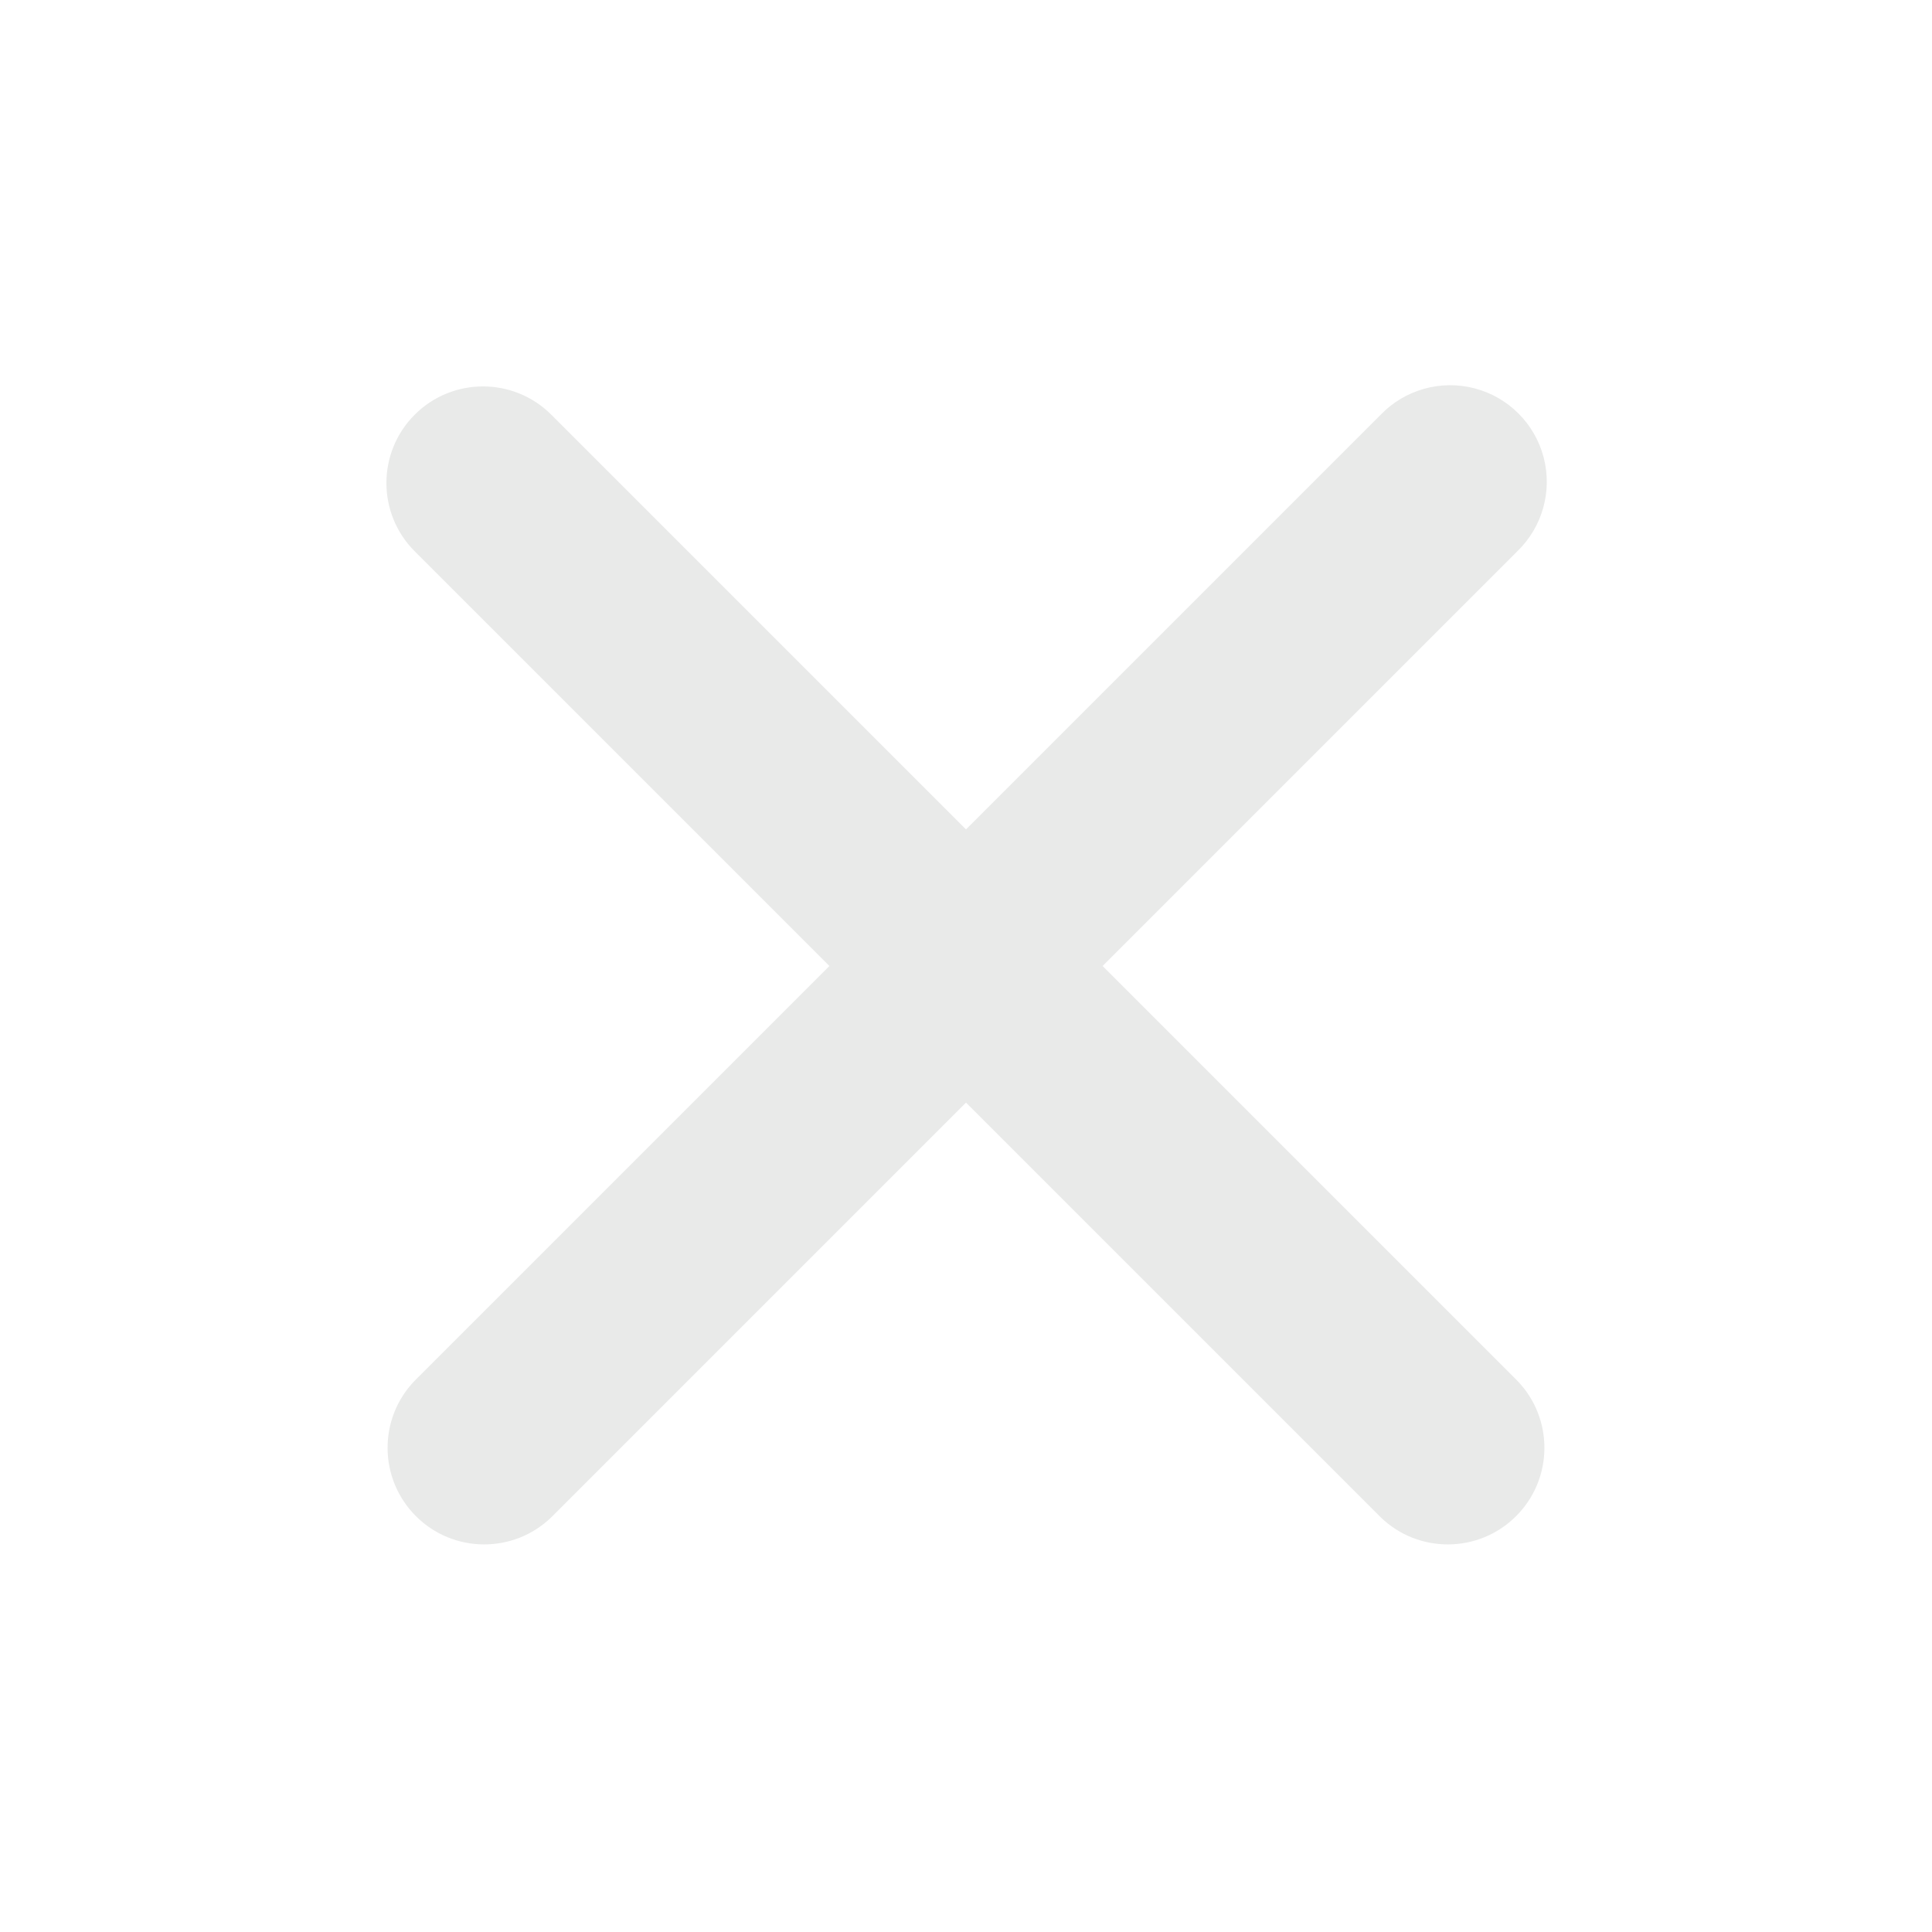
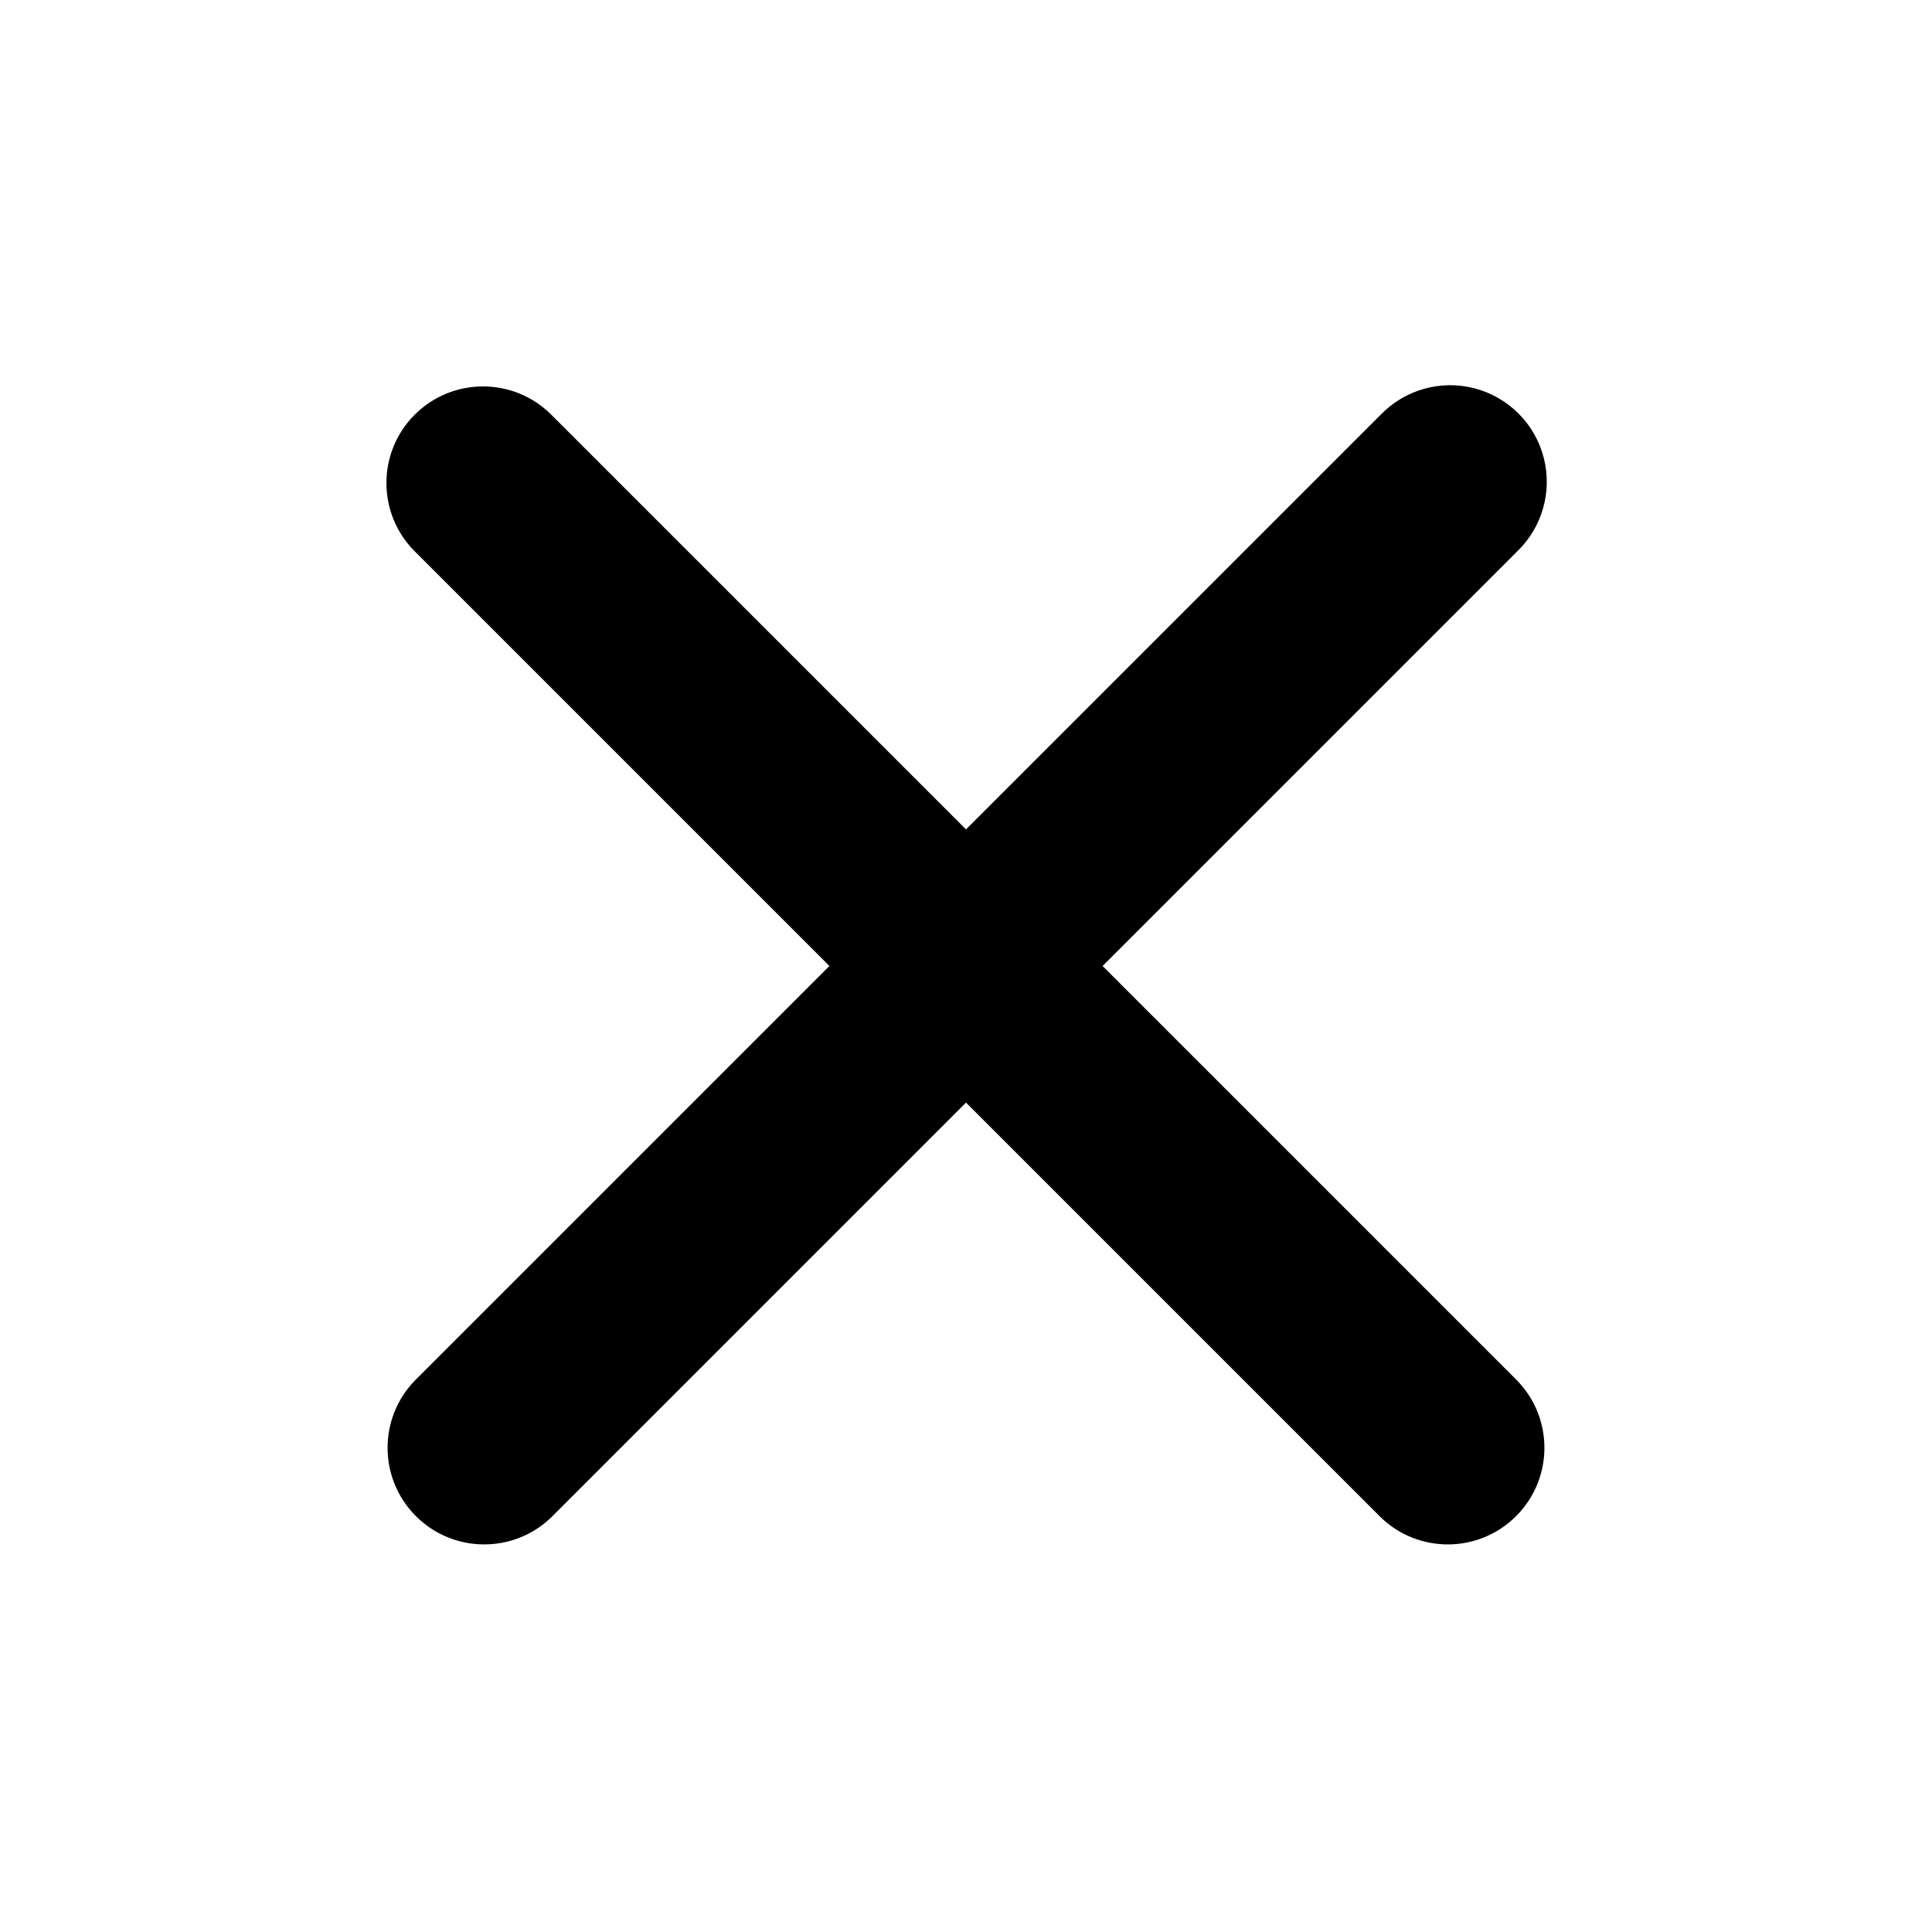
- <svg xmlns="http://www.w3.org/2000/svg" className="h-5 w-5" viewBox="0 0 20 20" fill="#E9EAE9">
+ <svg xmlns="http://www.w3.org/2000/svg" className="h-5 w-5" viewBox="0 0 20 20">
  <path fillRule="evenodd" d="M4.293 4.293a1 1 0 011.414 0L10 8.586l4.293-4.293a1 1 0 111.414 1.414L11.414 10l4.293 4.293a1 1 0 01-1.414 1.414L10 11.414l-4.293 4.293a1 1 0 01-1.414-1.414L8.586 10 4.293 5.707a1 1 0 010-1.414z" clipRule="evenodd" />
</svg>
